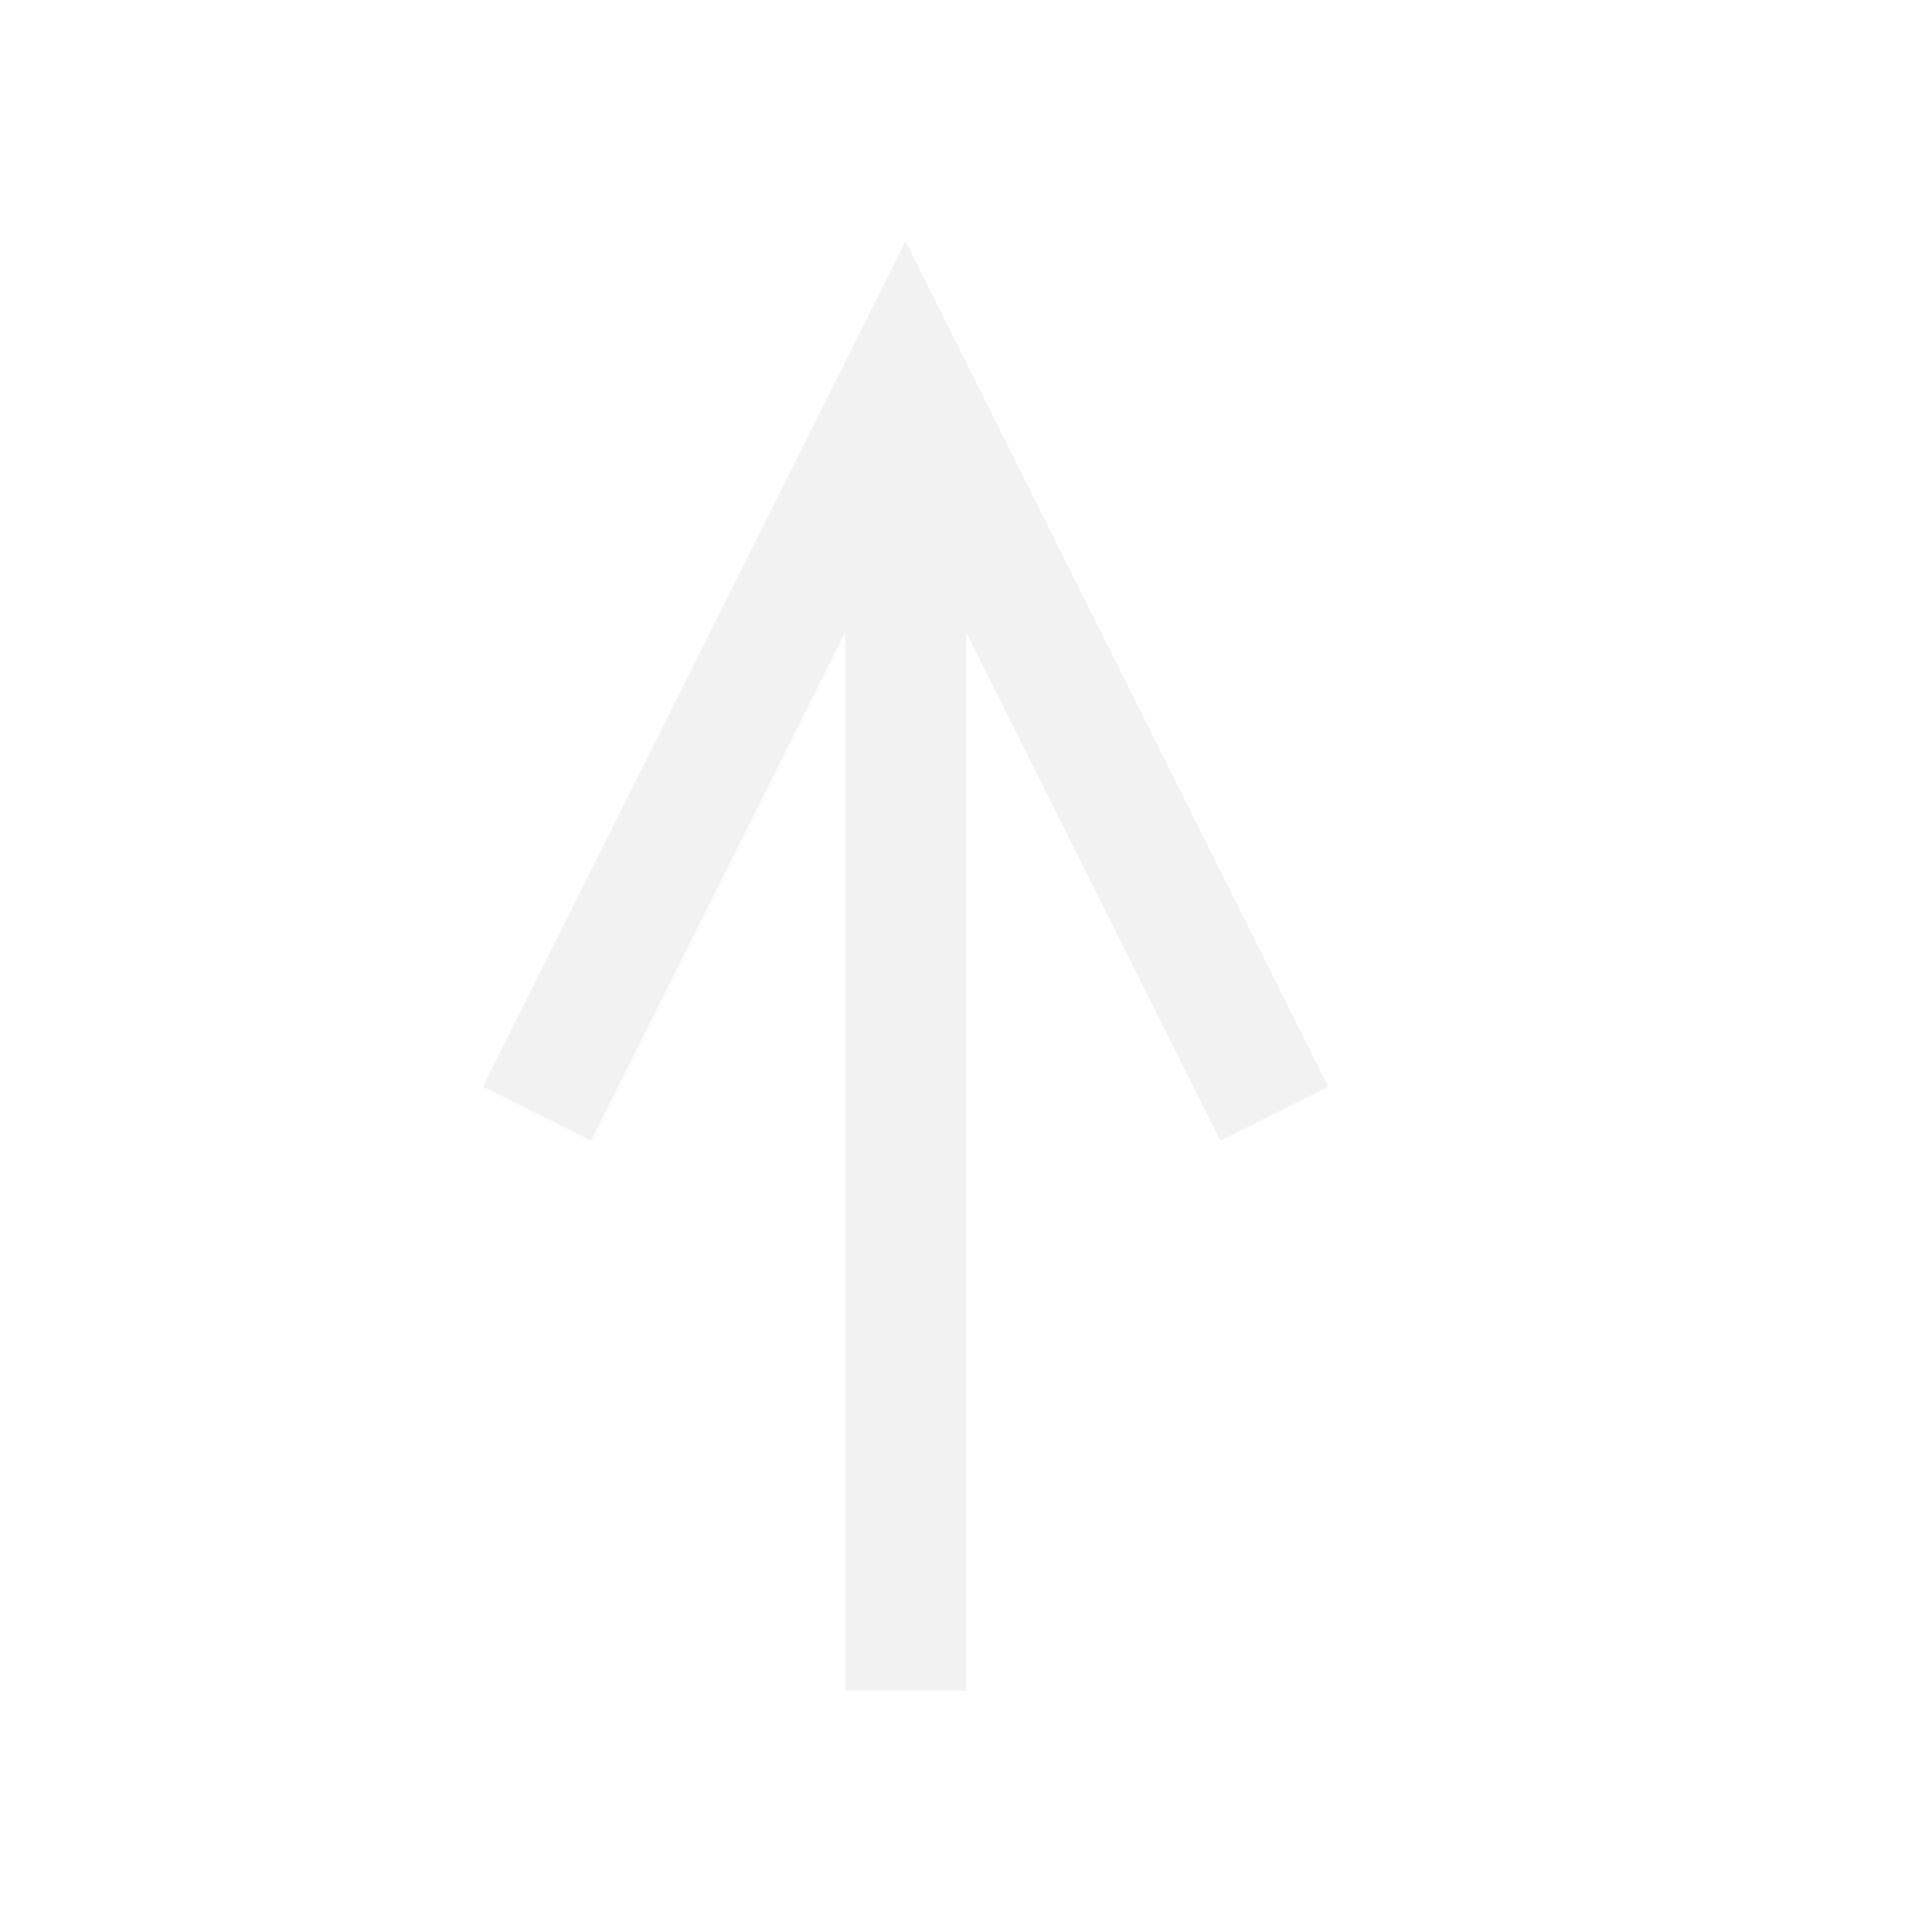
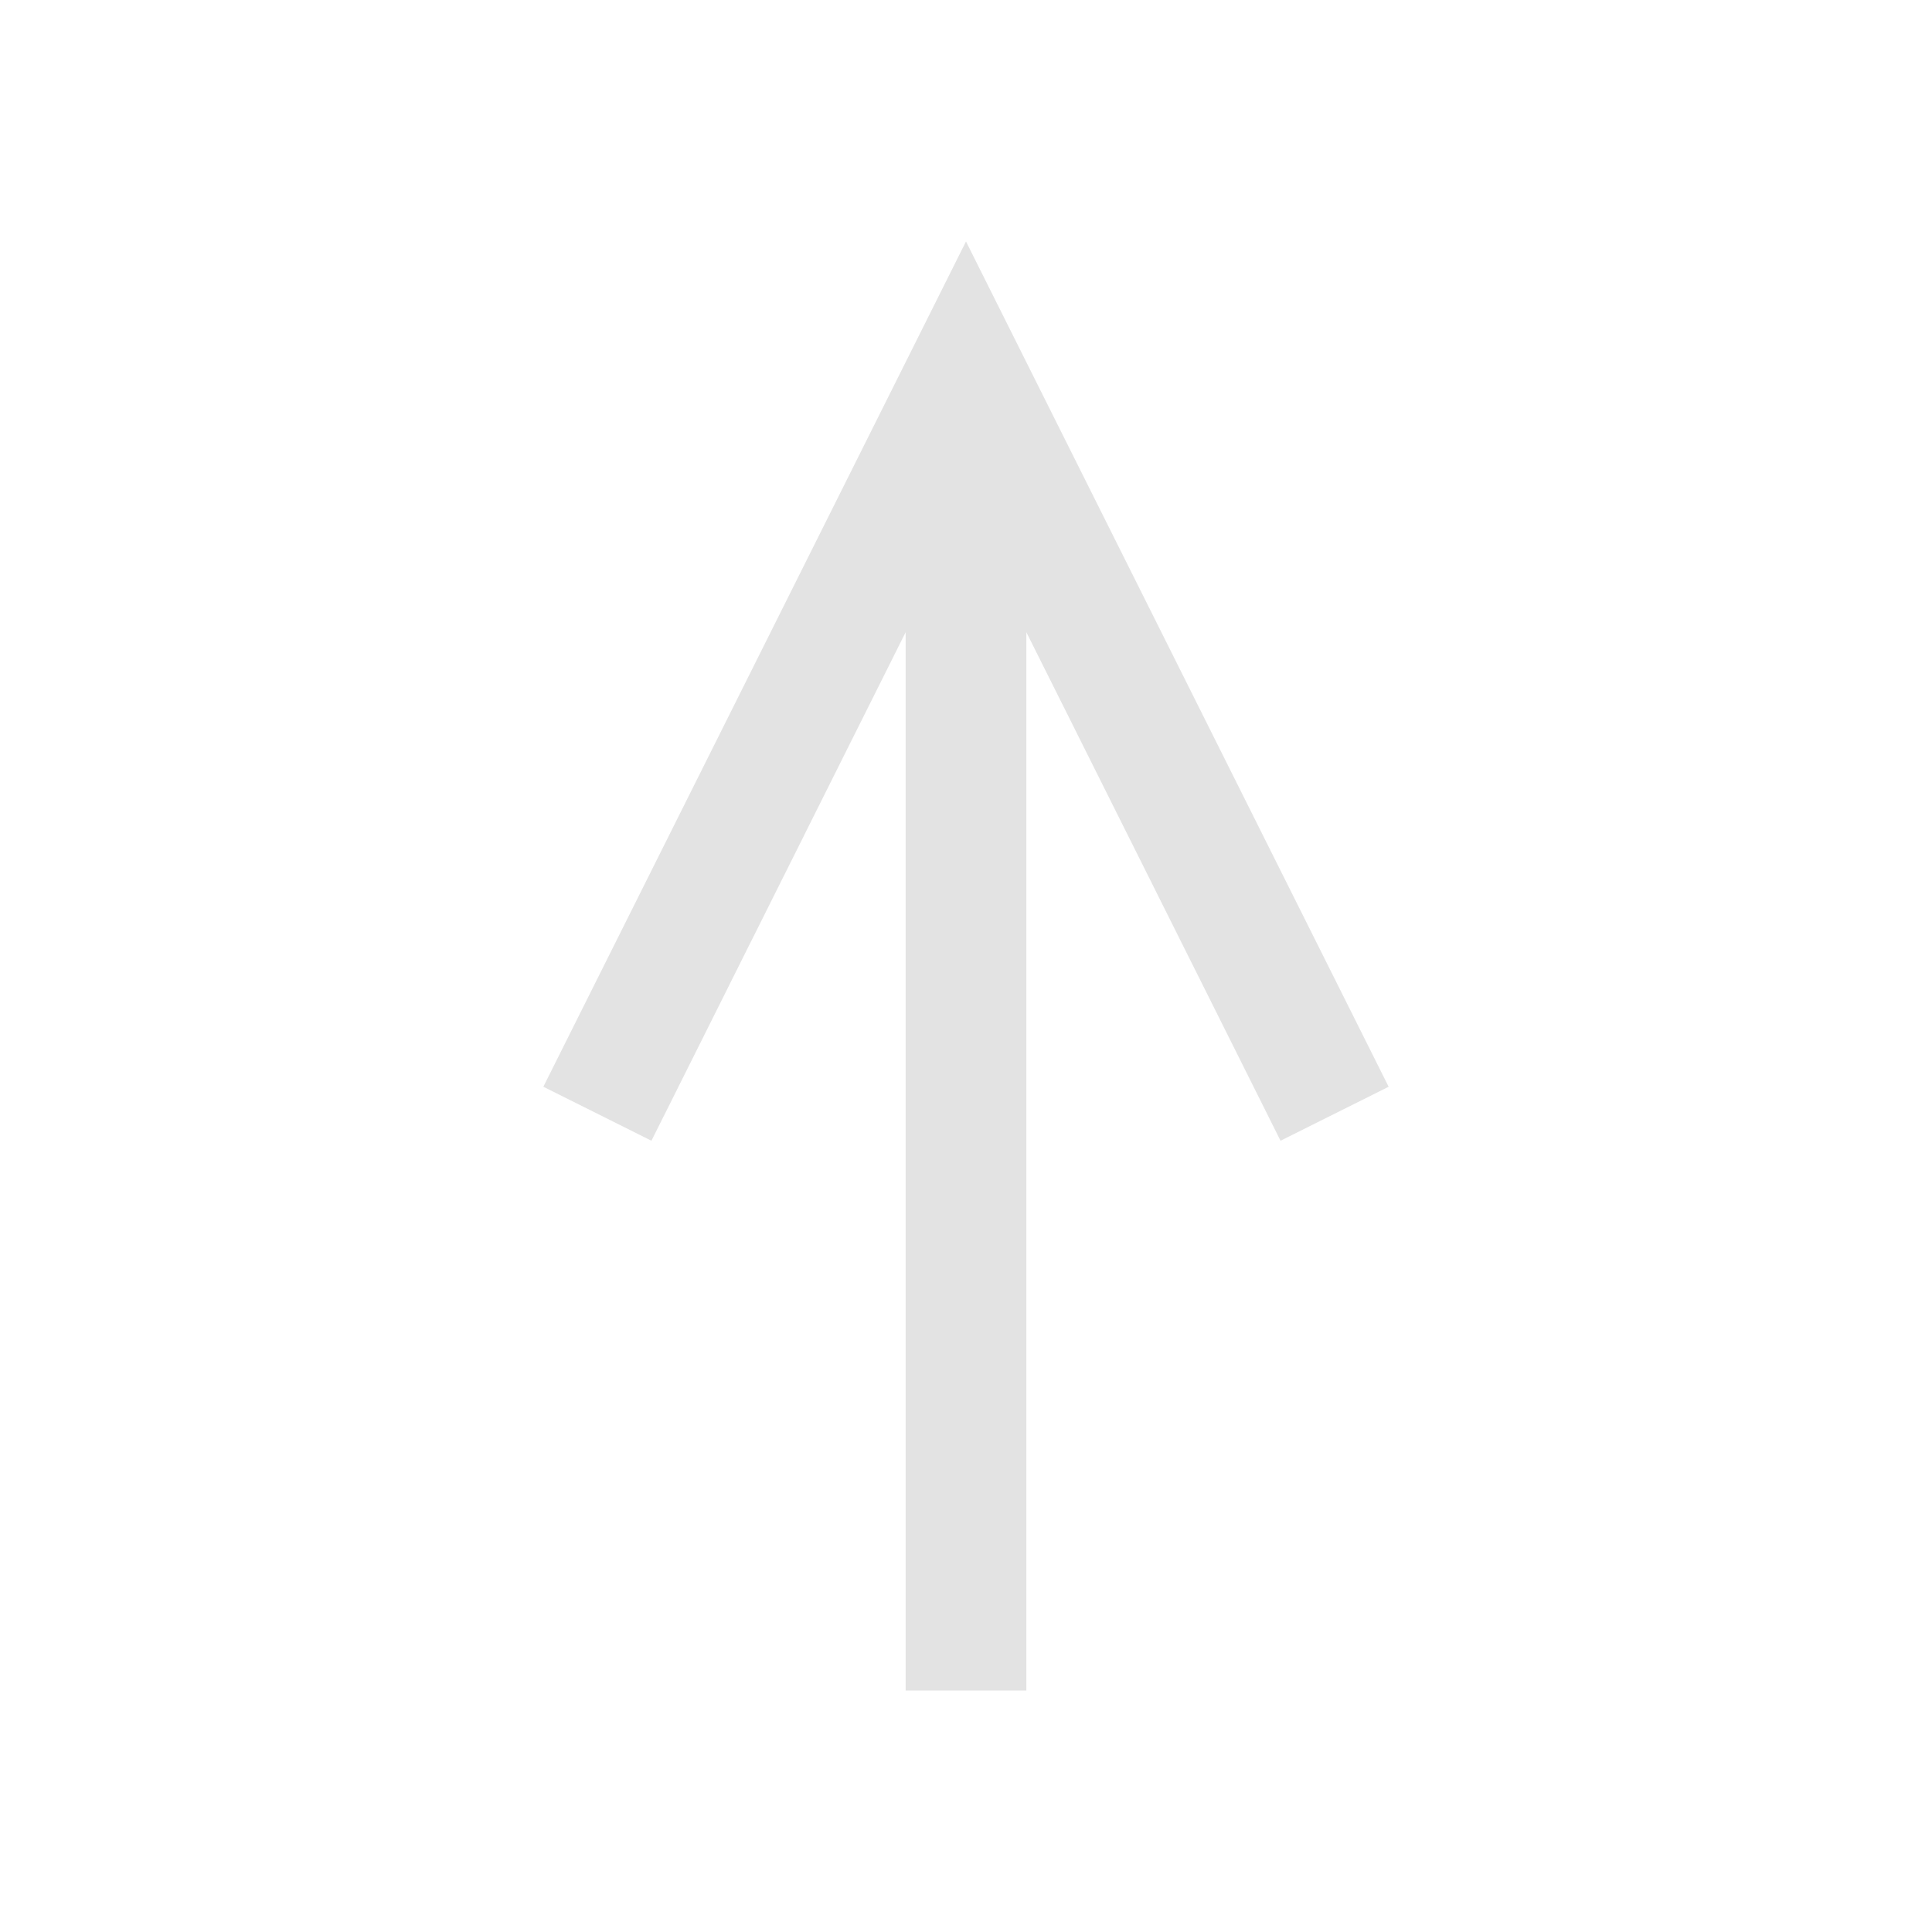
- <svg xmlns="http://www.w3.org/2000/svg" viewBox="0 0 16 16">
-   <defs id="defs3051">
-     <style type="text/css" id="current-color-scheme">
-       .ColorScheme-Text {
-         color:#f2f2f2;
-       }
-       </style>
-   </defs>
-   <path style="fill:currentColor;fill-opacity:1;stroke:none" d="M 7.5 2 L 4 9 L 4.895 9.447 L 7 5.236 L 7 14 L 8 14 L 8 5.236 L 10.105 9.447 L 11 9 L 7.5 2 z " class="ColorScheme-Text" />
+ <svg xmlns="http://www.w3.org/2000/svg" height="16" viewBox="0 0 16 16" width="16" version="1.1" id="svg4">
+   <defs id="defs8" />
+   <g id="g839" style="stroke:none">
+     <path style="stroke:none" id="path2" stroke-width=".255" stroke-linecap="round" fill="none" d="M 0,-4.9999999e-8 H 16 V 16 H 0 Z" />
+     <path id="path4" class="ColorScheme-Text" d="m 8,2 -3.5,7 0.895,0.447 2.105,-4.211 V 14 h 1 V 5.236 L 10.605,9.447 11.5,9 Z" style="opacity:0.6;fill:#d0d0d0;fill-opacity:1;stroke:none" />
+   </g>
</svg>
